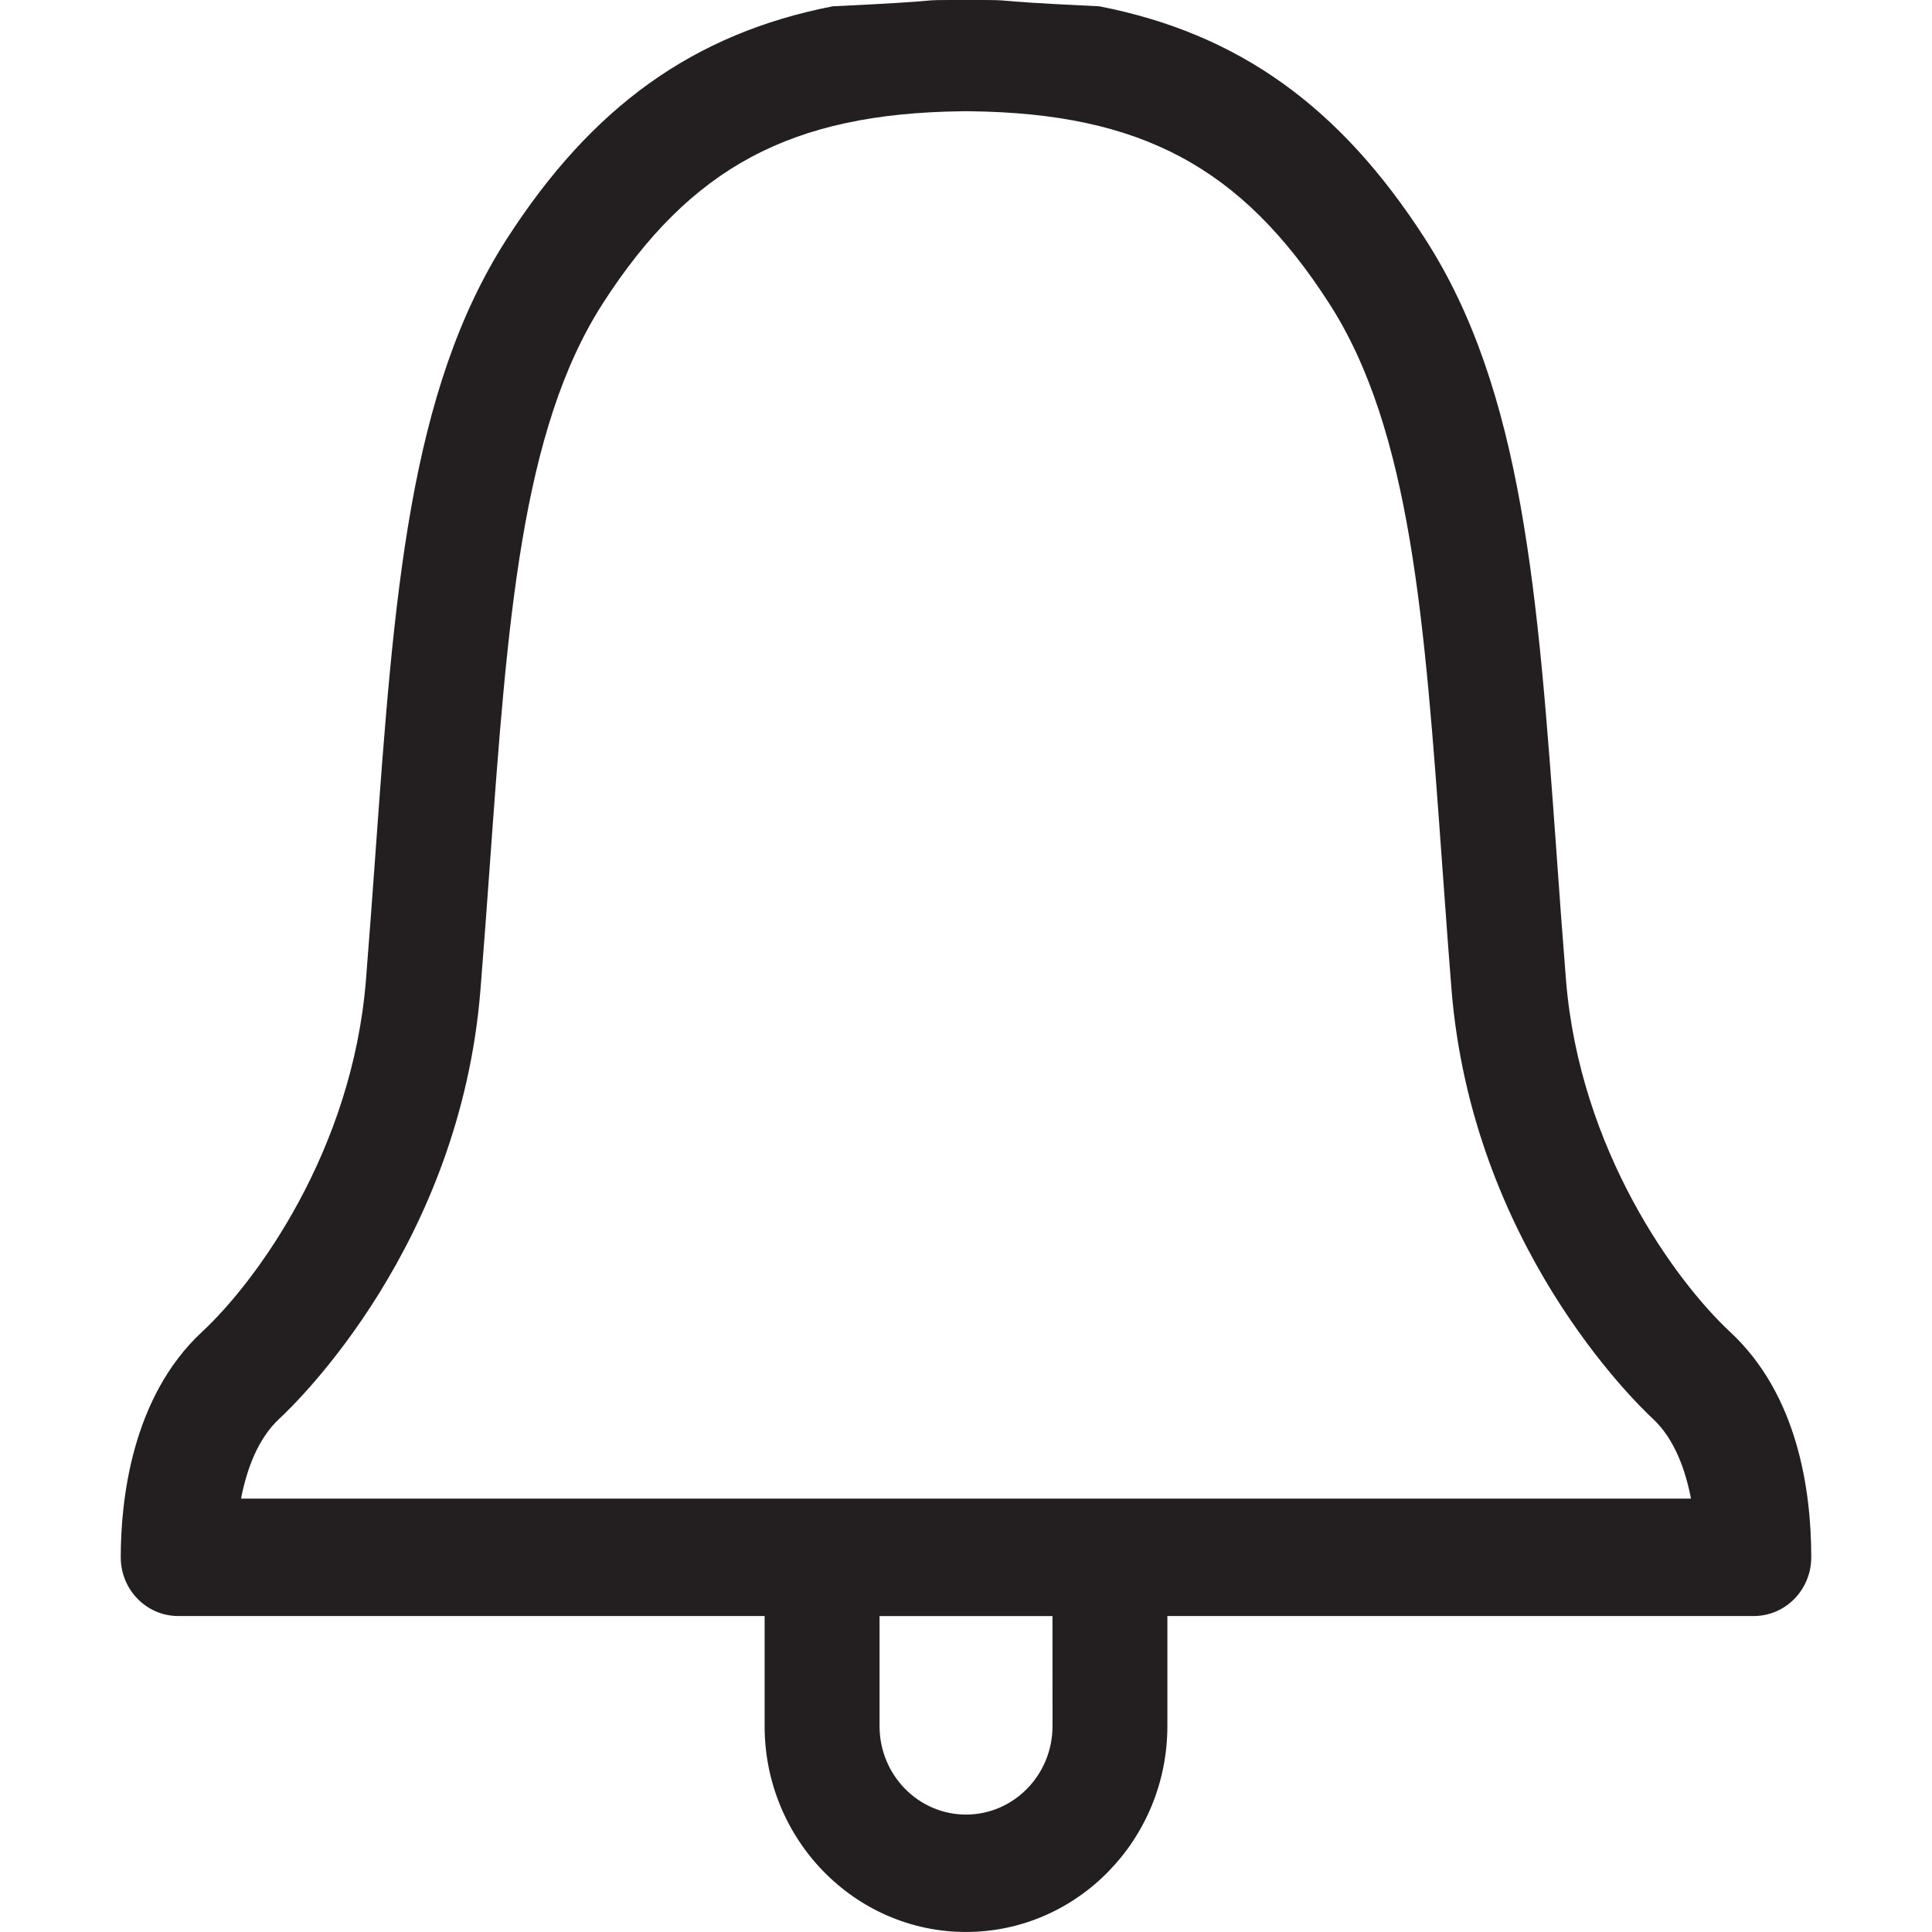
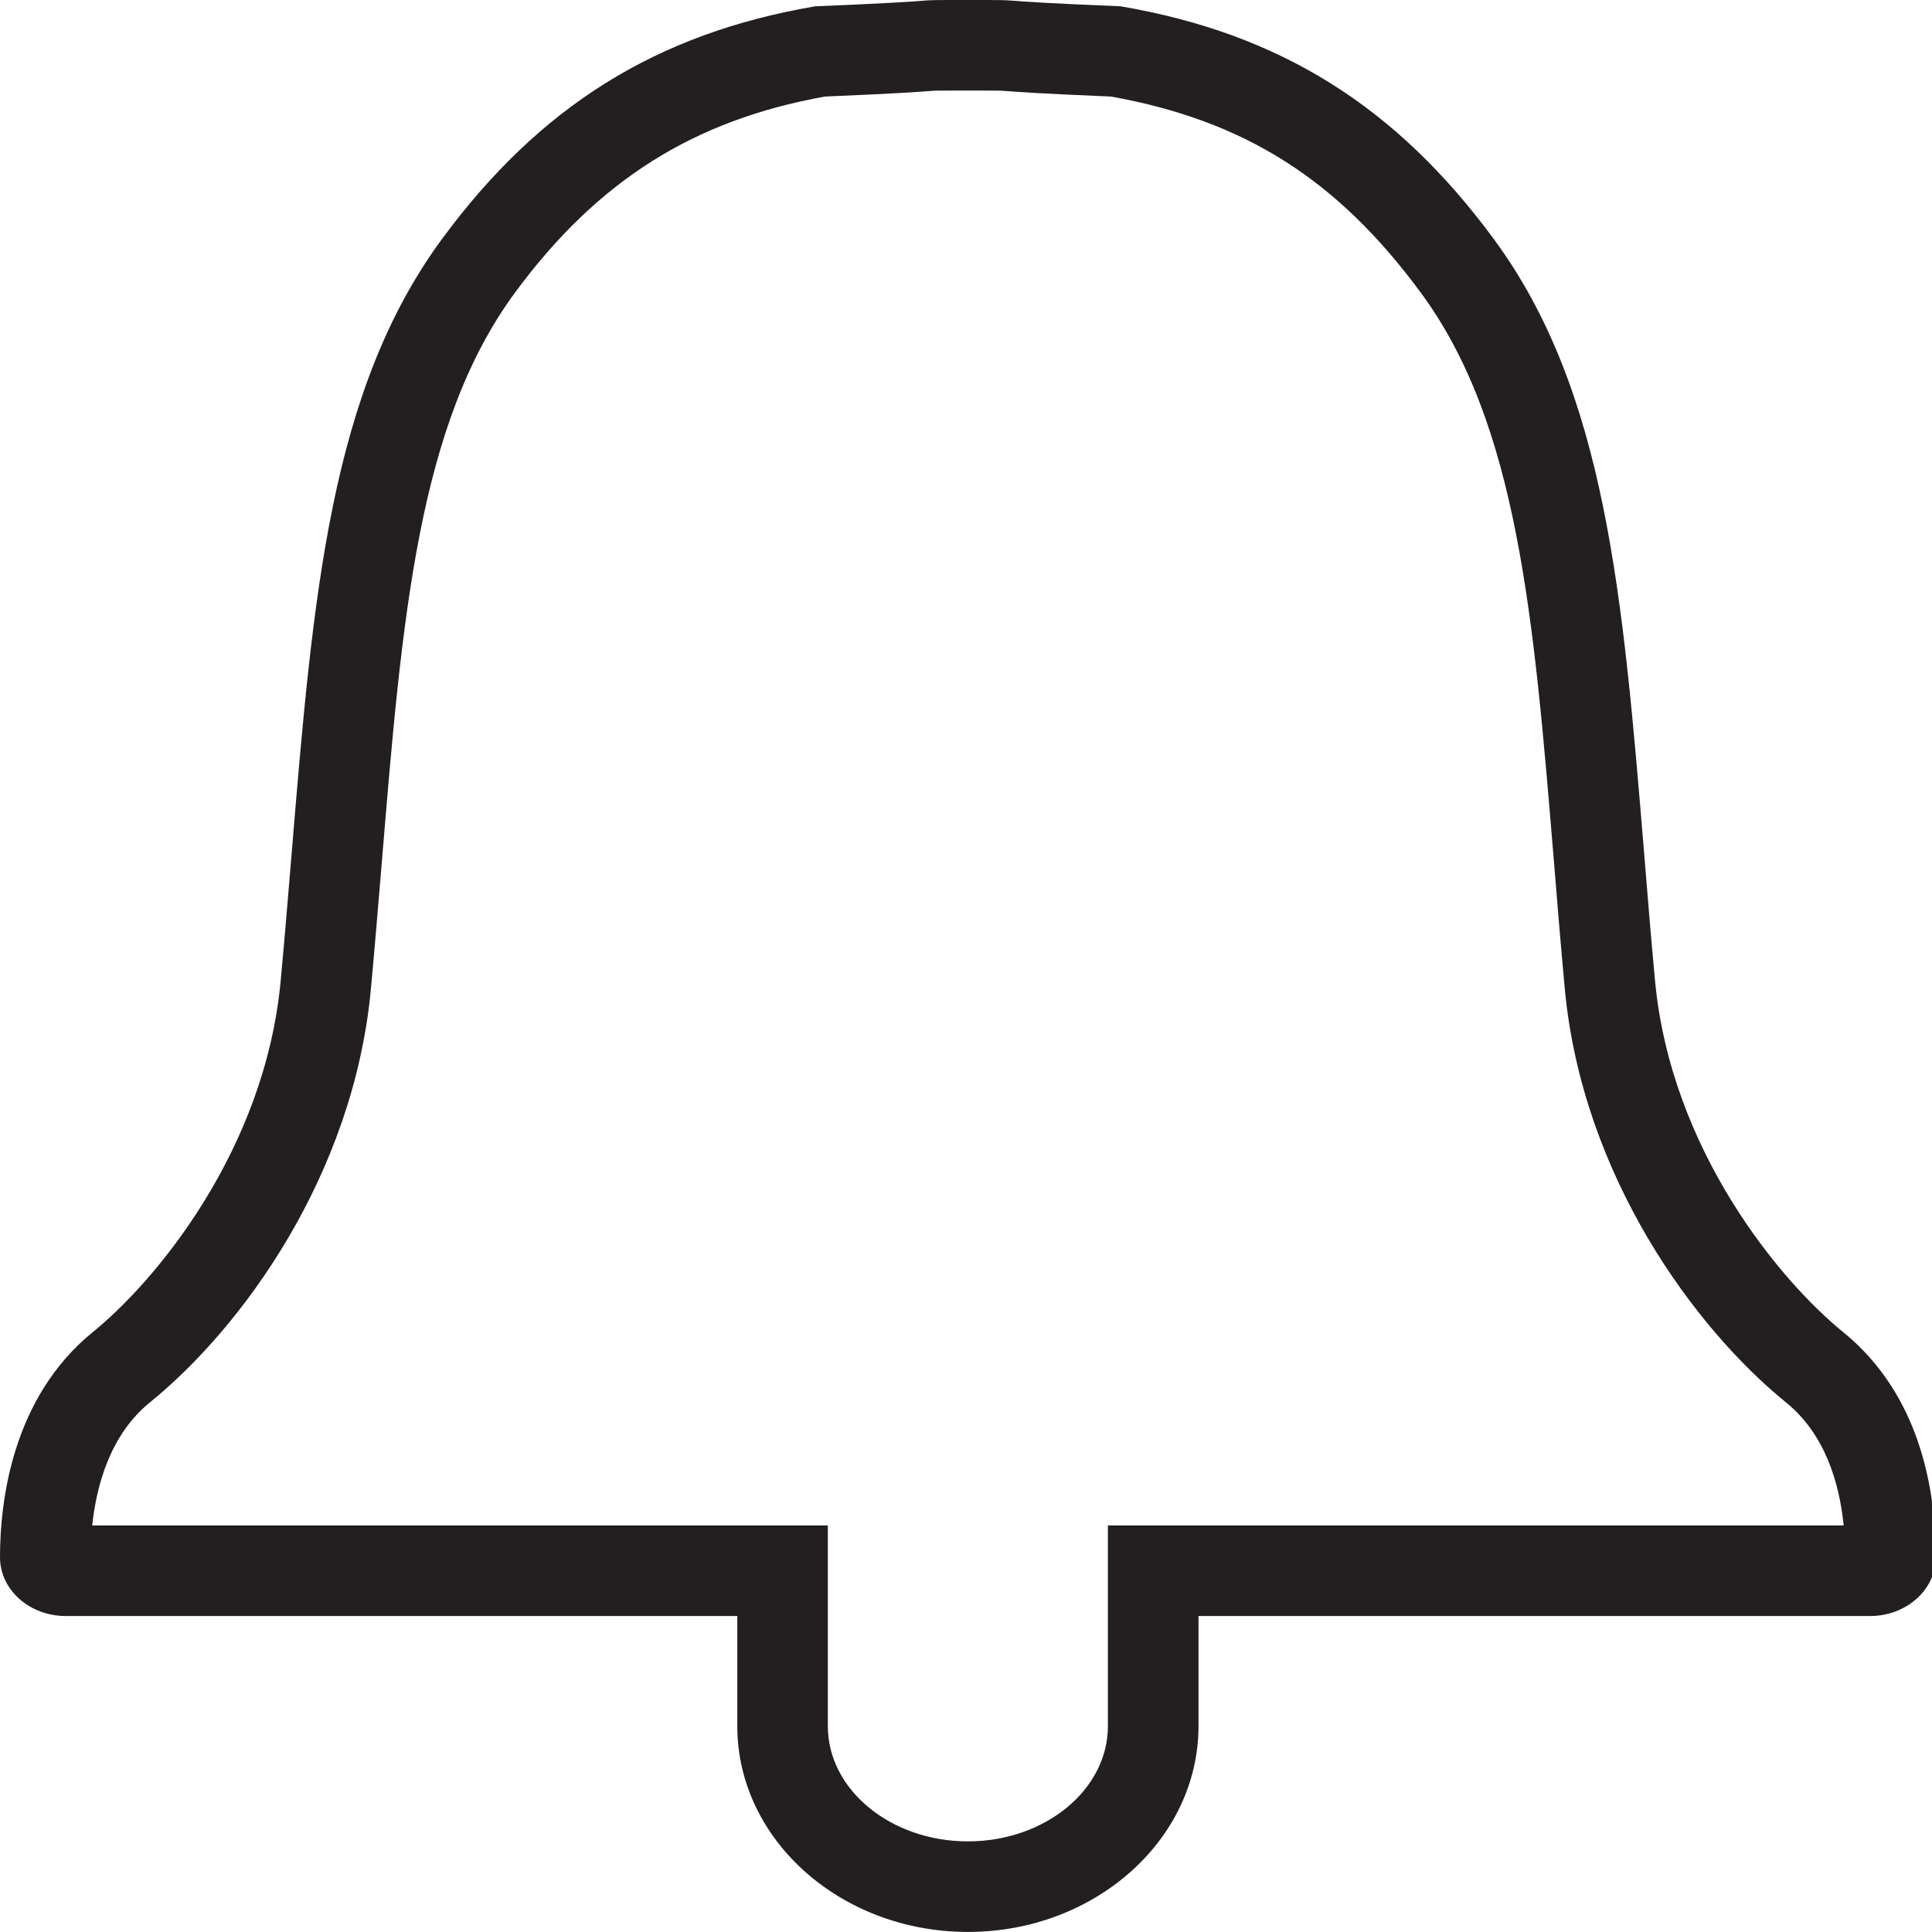
- <svg xmlns="http://www.w3.org/2000/svg" version="1.1" id="Capa_1" x="0px" y="0px" width="64px" height="64px" viewBox="0 0 64 64" enable-background="new 0 0 64 64" xml:space="preserve">
-   <path fill="#231F20" d="M57.314,44.123c-1.806-1.68-4.98-6.021-5.438-11.654c-0.116-1.438-0.217-2.838-0.313-4.196  c-0.617-8.56-1.104-15.321-4.356-20.364c-2.812-4.37-6.168-6.798-10.79-7.7C32,0,34.073,0,32,0c-2.074,0,0,0-4.417,0.209  c-4.618,0.902-7.977,3.331-10.791,7.699c-3.249,5.049-3.739,11.82-4.357,20.392c-0.098,1.35-0.198,2.74-0.313,4.17  c-0.453,5.637-3.627,9.977-5.433,11.653C4.349,46.299,4,49.734,4,51.588c0,1.074,0.852,1.945,1.903,1.945h19.426v3.646  c0,3.762,2.994,6.82,6.671,6.82c3.68,0,6.671-3.061,6.671-6.82v-3.646h19.427c1.049,0,1.902-0.871,1.902-1.945  C60,49.32,59.534,46.186,57.314,44.123z M34.866,57.18c0,1.615-1.285,2.93-2.865,2.93c-1.581,0-2.865-1.313-2.865-2.93v-3.646h5.729  L34.866,57.18L34.866,57.18z M7.985,49.643C8.169,48.691,8.534,47.666,9.25,47c0.612-0.566,5.992-5.785,6.666-14.213  c0.116-1.438,0.217-2.841,0.315-4.2c0.578-8.011,1.036-14.336,3.741-18.541c2.905-4.507,6.237-6.29,11.882-6.36  c0.021,0,0.042-0.001,0.062-0.002c0.104,0.002,0.133,0.002,0.179,0c0.02,0.001,0.039,0.001,0.059,0.002  c5.645,0.07,8.974,1.854,11.874,6.361c2.709,4.199,3.164,10.515,3.74,18.512c0.1,1.368,0.2,2.779,0.316,4.229  c0.686,8.424,6.059,13.645,6.67,14.211c0.715,0.666,1.079,1.691,1.262,2.645H7.985V49.643z" />
+ <svg xmlns="http://www.w3.org/2000/svg" version="1.1" x="0px" y="0px" width="64px" height="64px" viewBox="0 0 64 64" enable-background="new 0 0 64 64" xml:space="preserve">
+   <g>
+     <g>
+       <path fill="#231F20" d="M32.063,3c1.07,0,1.07,0,1.289,0.017c0.361,0.028,1.025,0.08,3.447,0.181    c4.422,0.791,7.498,2.74,10.264,6.493c3.216,4.356,3.743,10.74,4.411,18.825c0.111,1.369,0.227,2.781,0.361,4.231    c0.577,6.196,4.306,11.256,7.324,13.706c1.292,1.047,1.772,2.654,1.915,4.08H39.701h-3v3v3.646c0,2.106-2.081,3.819-4.639,3.819    s-4.639-1.713-4.639-3.819v-3.646v-3h-3H3.055c0.139-1.321,0.593-3.008,1.913-4.079c3.02-2.447,6.749-7.506,7.32-13.709    c0.125-1.352,0.234-2.668,0.341-3.949l0.021-0.25c0.668-8.096,1.196-14.491,4.413-18.857c2.729-3.699,5.901-5.707,10.265-6.491    c2.421-0.102,3.084-0.153,3.445-0.181C30.992,3,30.992,3,32.063,3 M32.063,0c-2.375,0,0,0-5.058,0.209    C21.716,1.111,17.87,3.54,14.648,7.908c-3.72,5.049-4.281,11.82-4.989,20.392c-0.112,1.35-0.227,2.74-0.359,4.17    c-0.519,5.638-4.153,9.978-6.221,11.653C0.4,46.299,0,49.734,0,51.588c0,1.074,0.976,1.945,2.179,1.945h22.245v3.646    c0,3.762,3.428,6.819,7.639,6.819c4.214,0,7.639-3.062,7.639-6.819v-3.646h22.246c1.201,0,2.178-0.871,2.178-1.945    c0-2.268-0.533-5.402-3.075-7.465c-2.069-1.68-5.703-6.021-6.228-11.654c-0.134-1.438-0.248-2.838-0.358-4.196    c-0.707-8.56-1.265-15.321-4.988-20.364c-3.22-4.37-7.063-6.798-12.355-7.7C32.063,0,34.437,0,32.063,0L32.063,0z" />
+     </g>
+   </g>
</svg>
